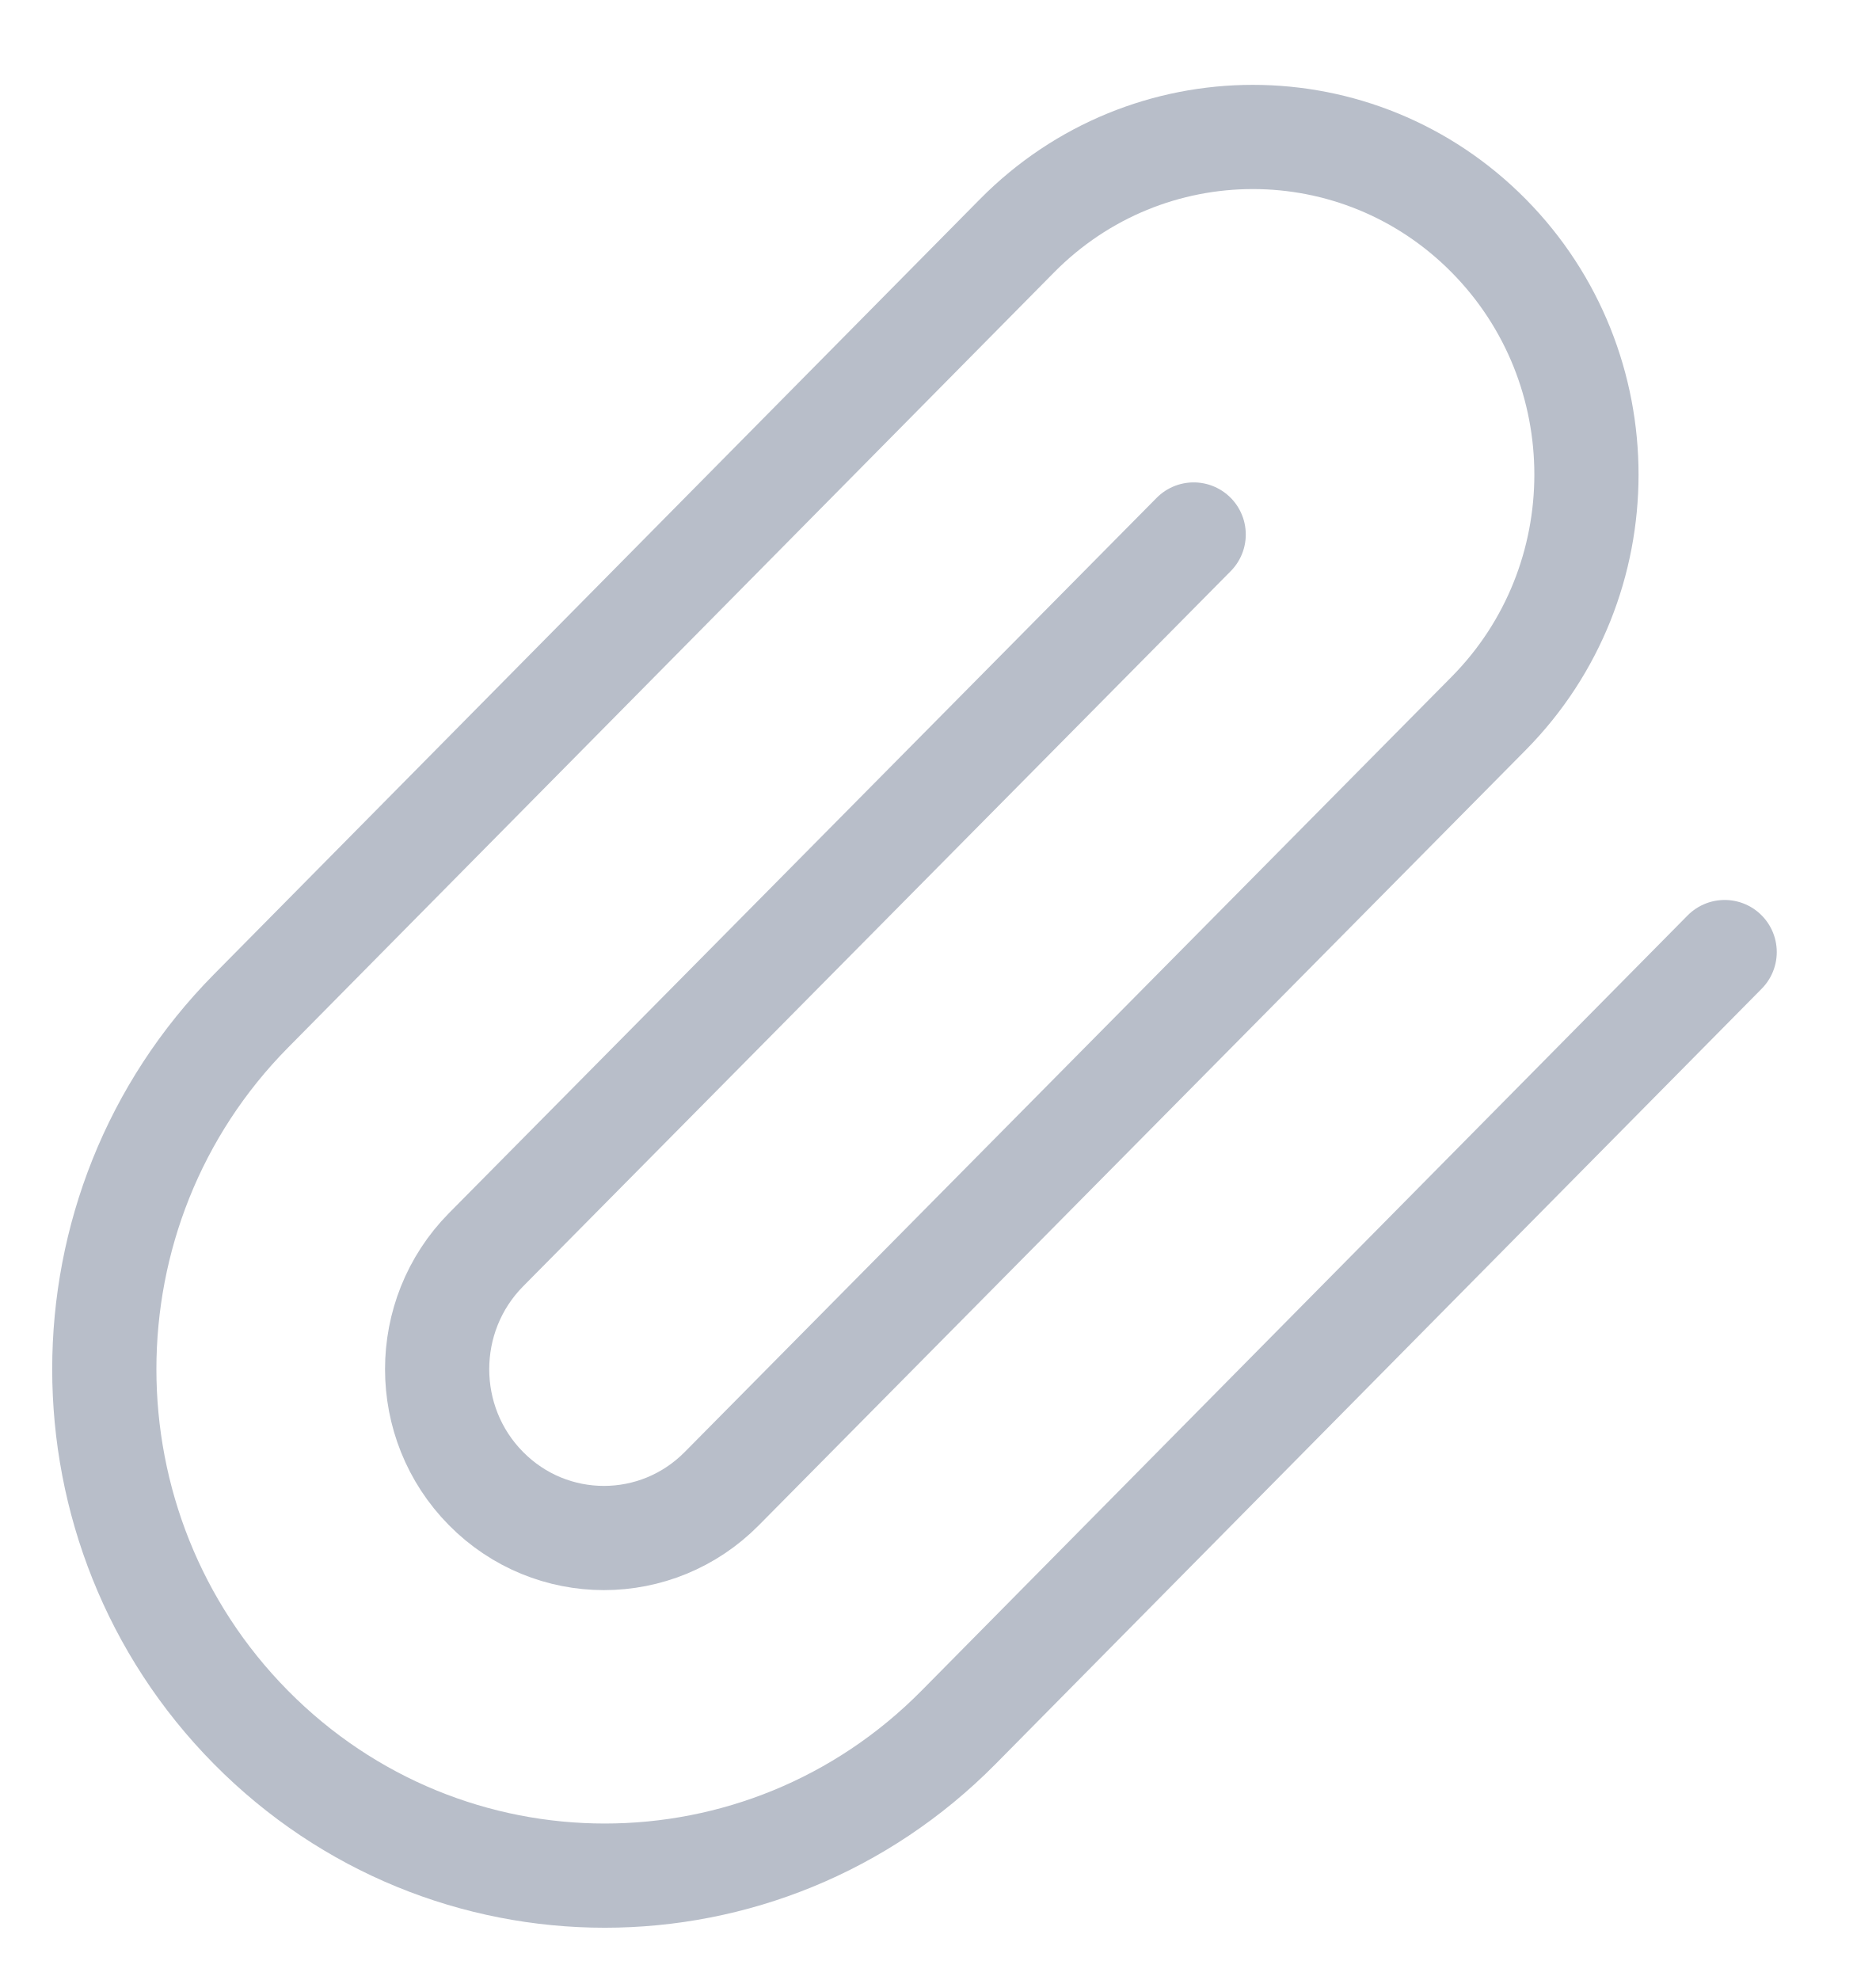
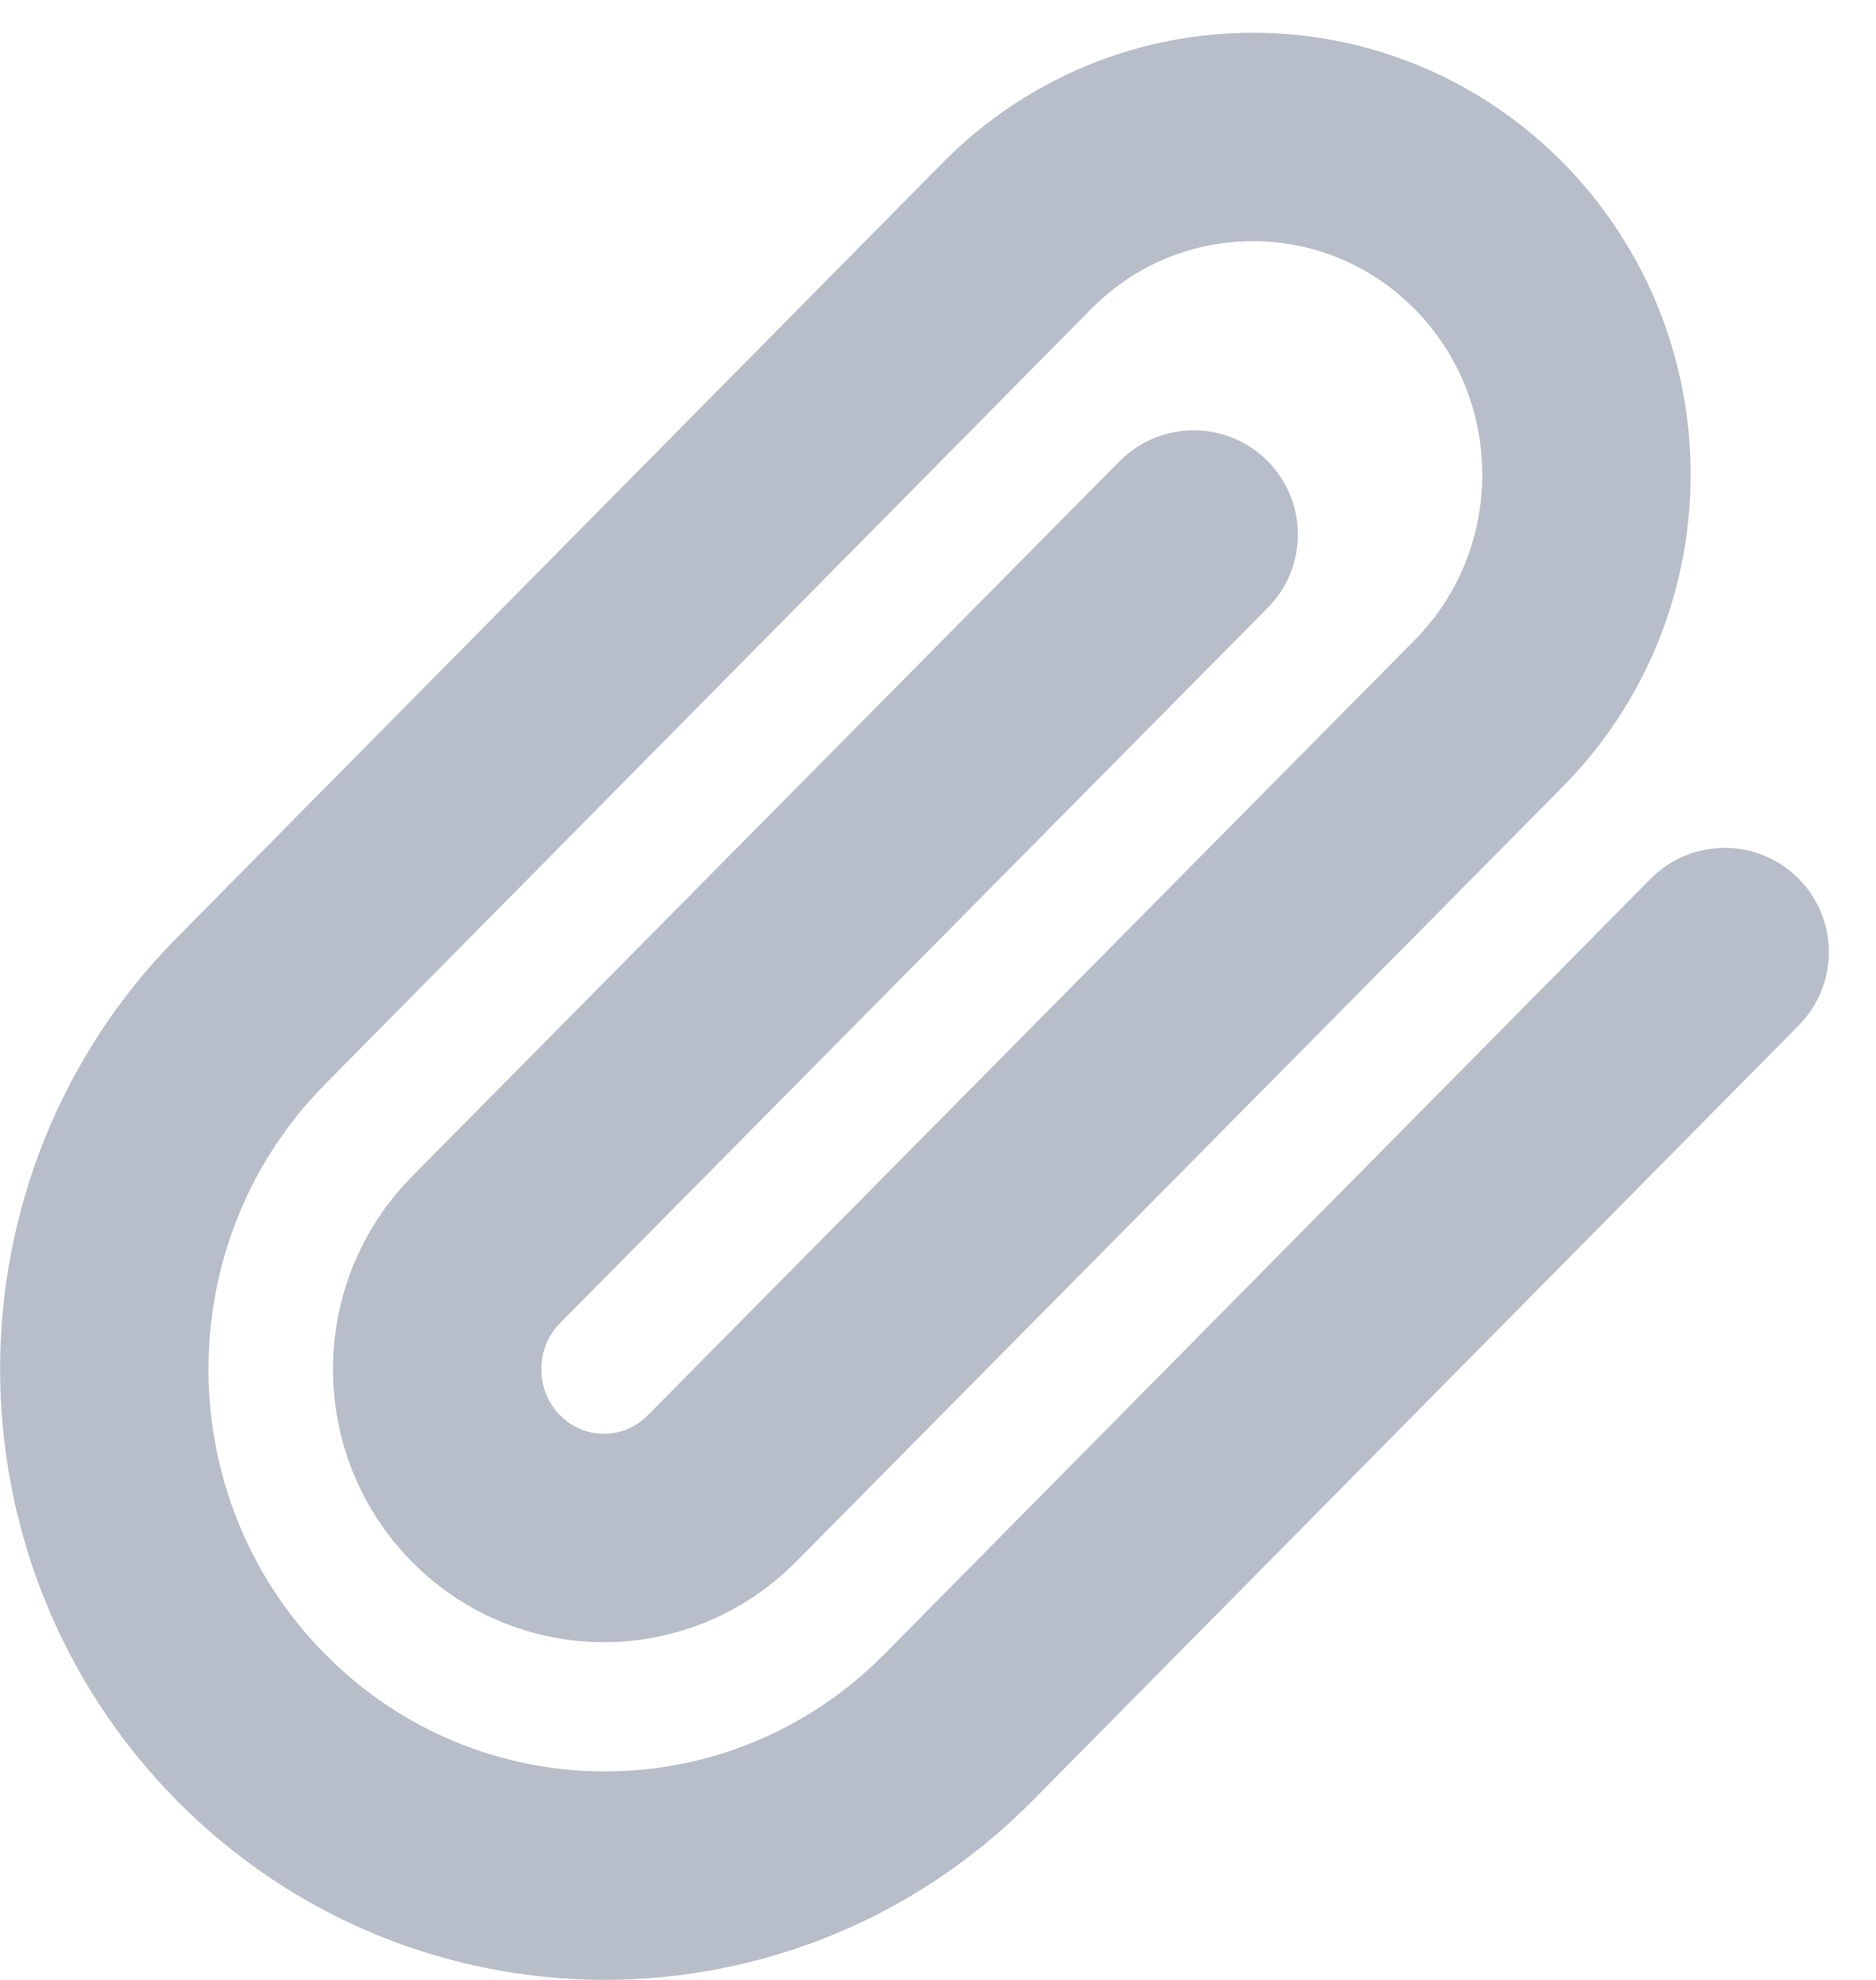
<svg xmlns="http://www.w3.org/2000/svg" width="18px" height="19px" viewBox="0 0 18 19" version="1.1">
  <g id="Page-1" stroke="none" stroke-width="1" fill="none" fill-rule="evenodd" stroke-linecap="round" stroke-linejoin="round">
-     <g id="LifeBuoy" transform="translate(-1103, -871)" stroke="#B8BEC9" stroke-width="1">
+     <g id="LifeBuoy" transform="translate(-1103, -871)" stroke="#B8BEC9" stroke-width="2">
      <g id="paperclip-copy" transform="translate(1104, 872)">
        <path d="M15.552,8.136 L8.2,15.575 C6.324,17.473 3.284,17.473 1.408,15.575 C-0.468,13.677 -0.468,10.6 1.408,8.702 L8.76,1.263 C10.01,-0.002 12.038,-0.002 13.288,1.263 C14.538,2.528 14.538,4.58 13.288,5.845 L5.928,13.284 C5.303,13.917 4.289,13.917 3.664,13.284 C3.039,12.652 3.039,11.626 3.664,10.993 L10.456,4.129" id="Path" />
      </g>
    </g>
  </g>
</svg>
